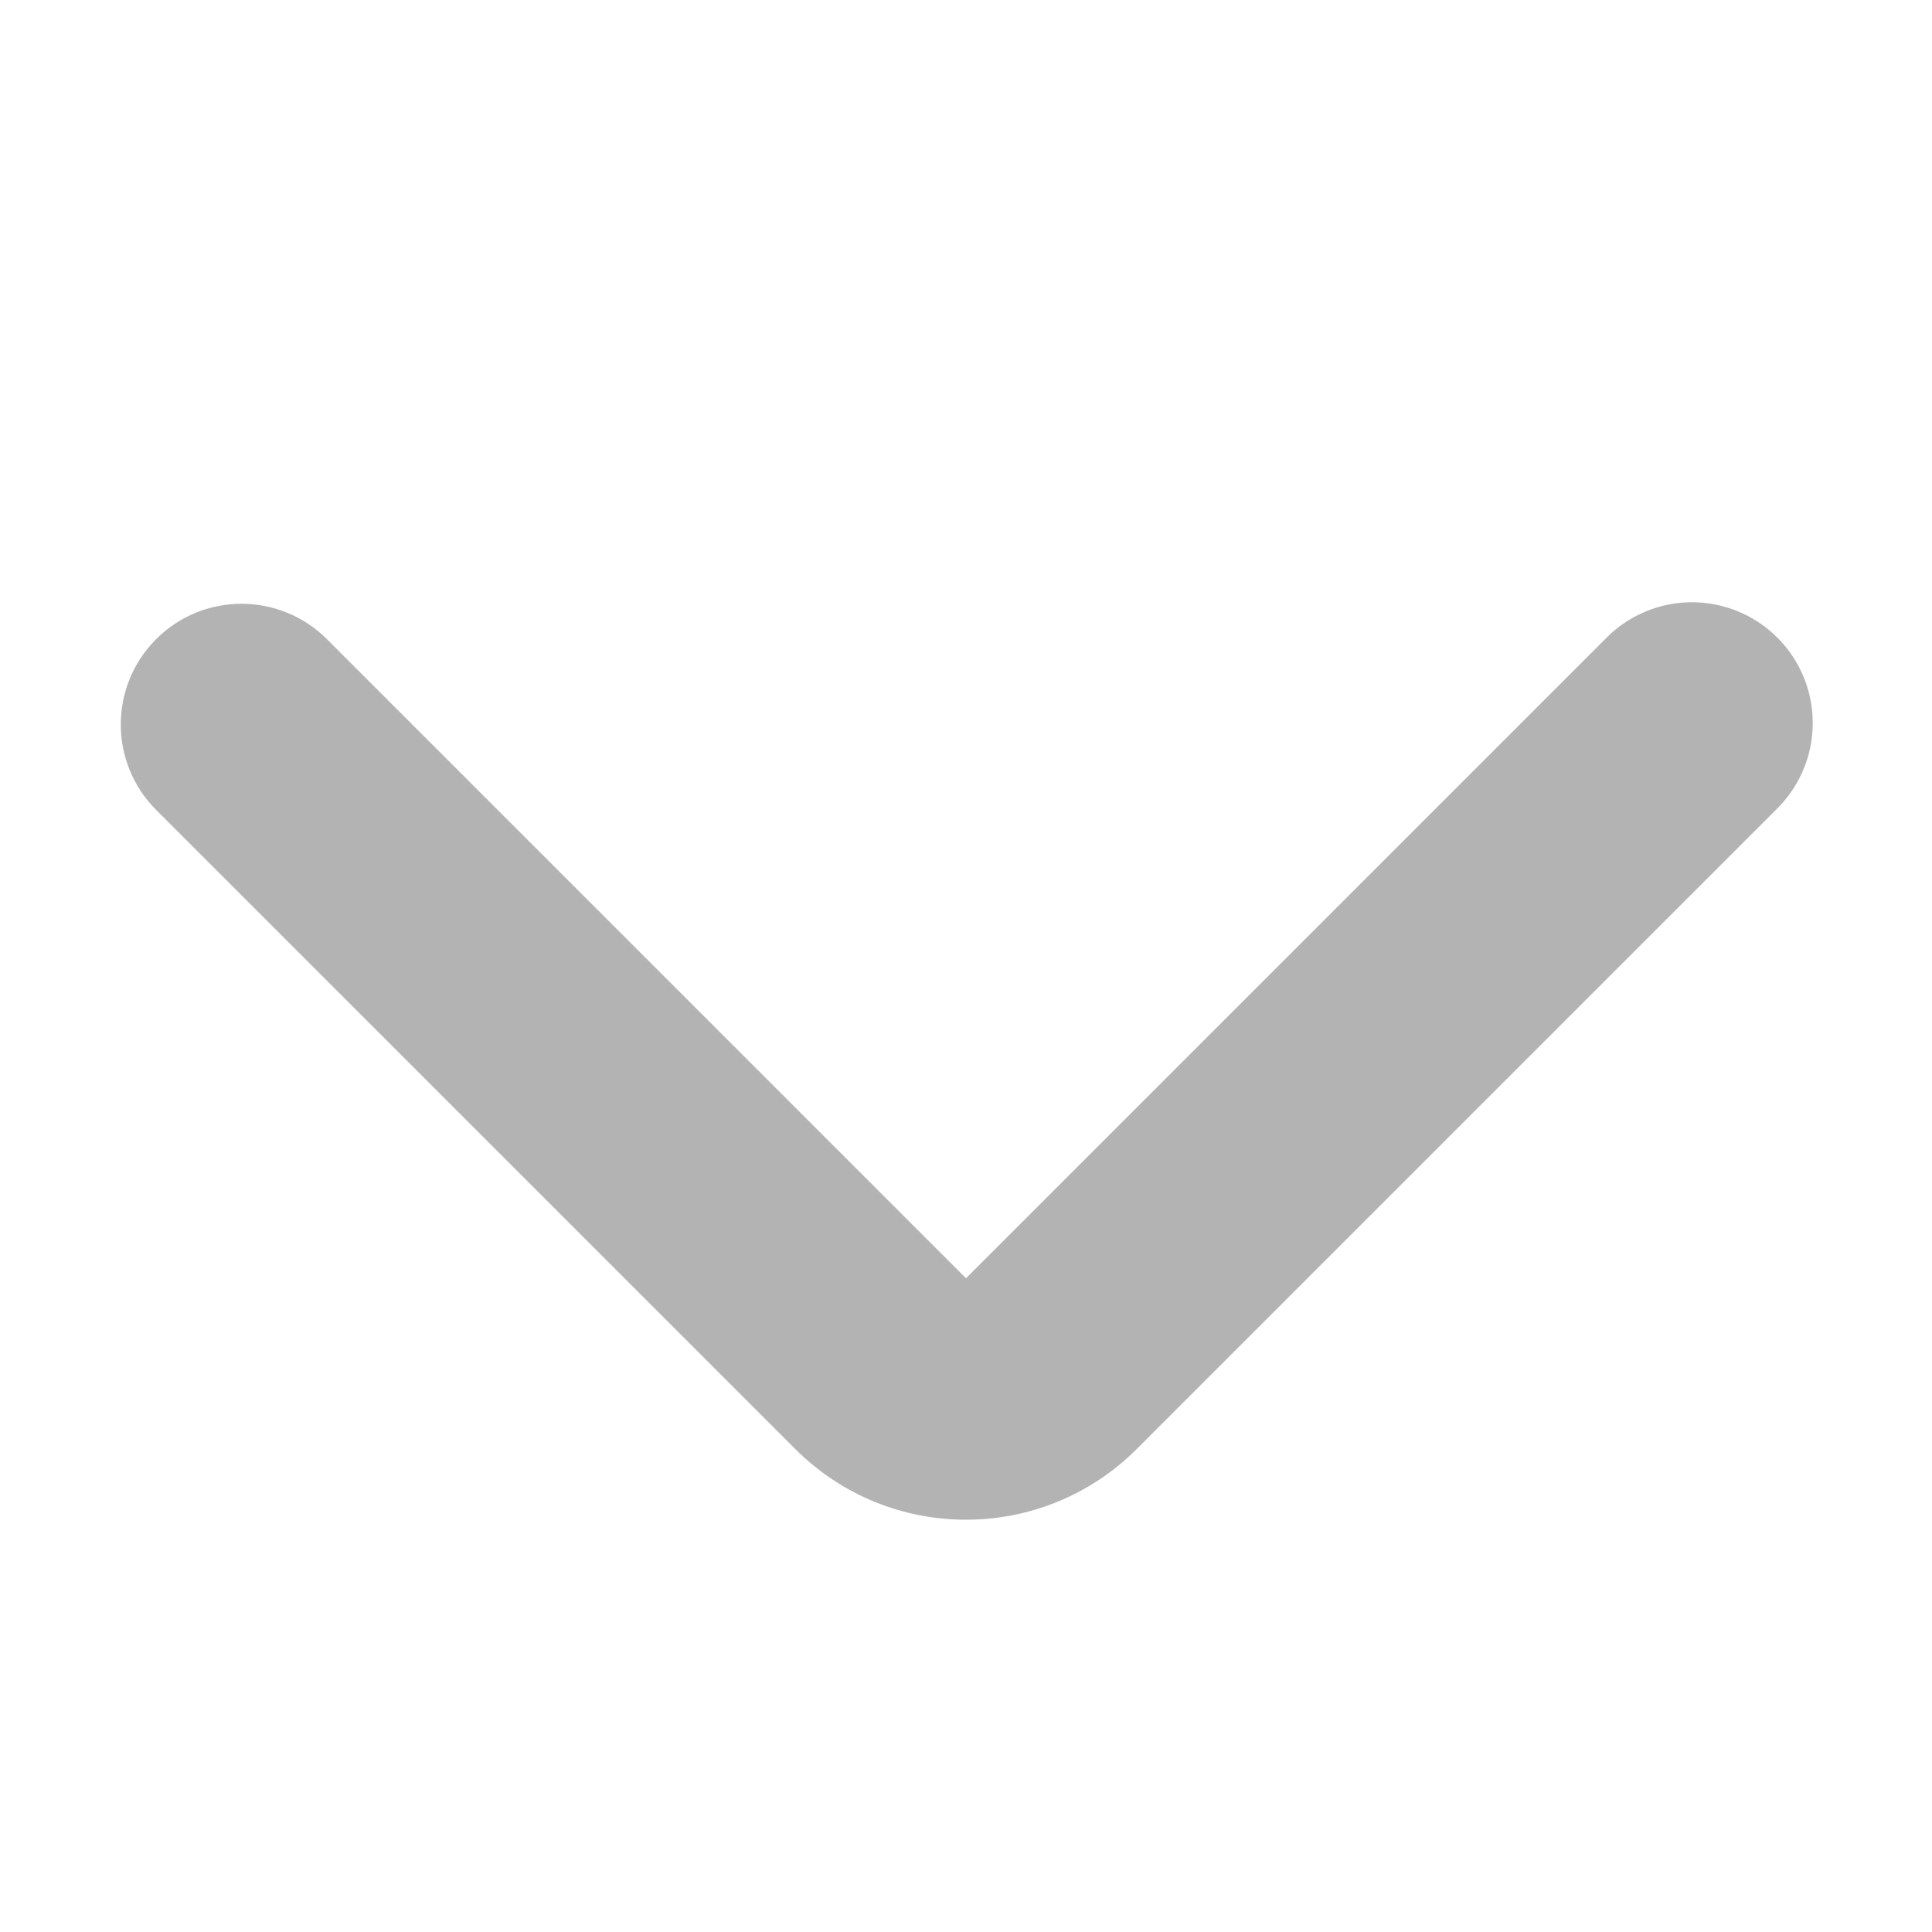
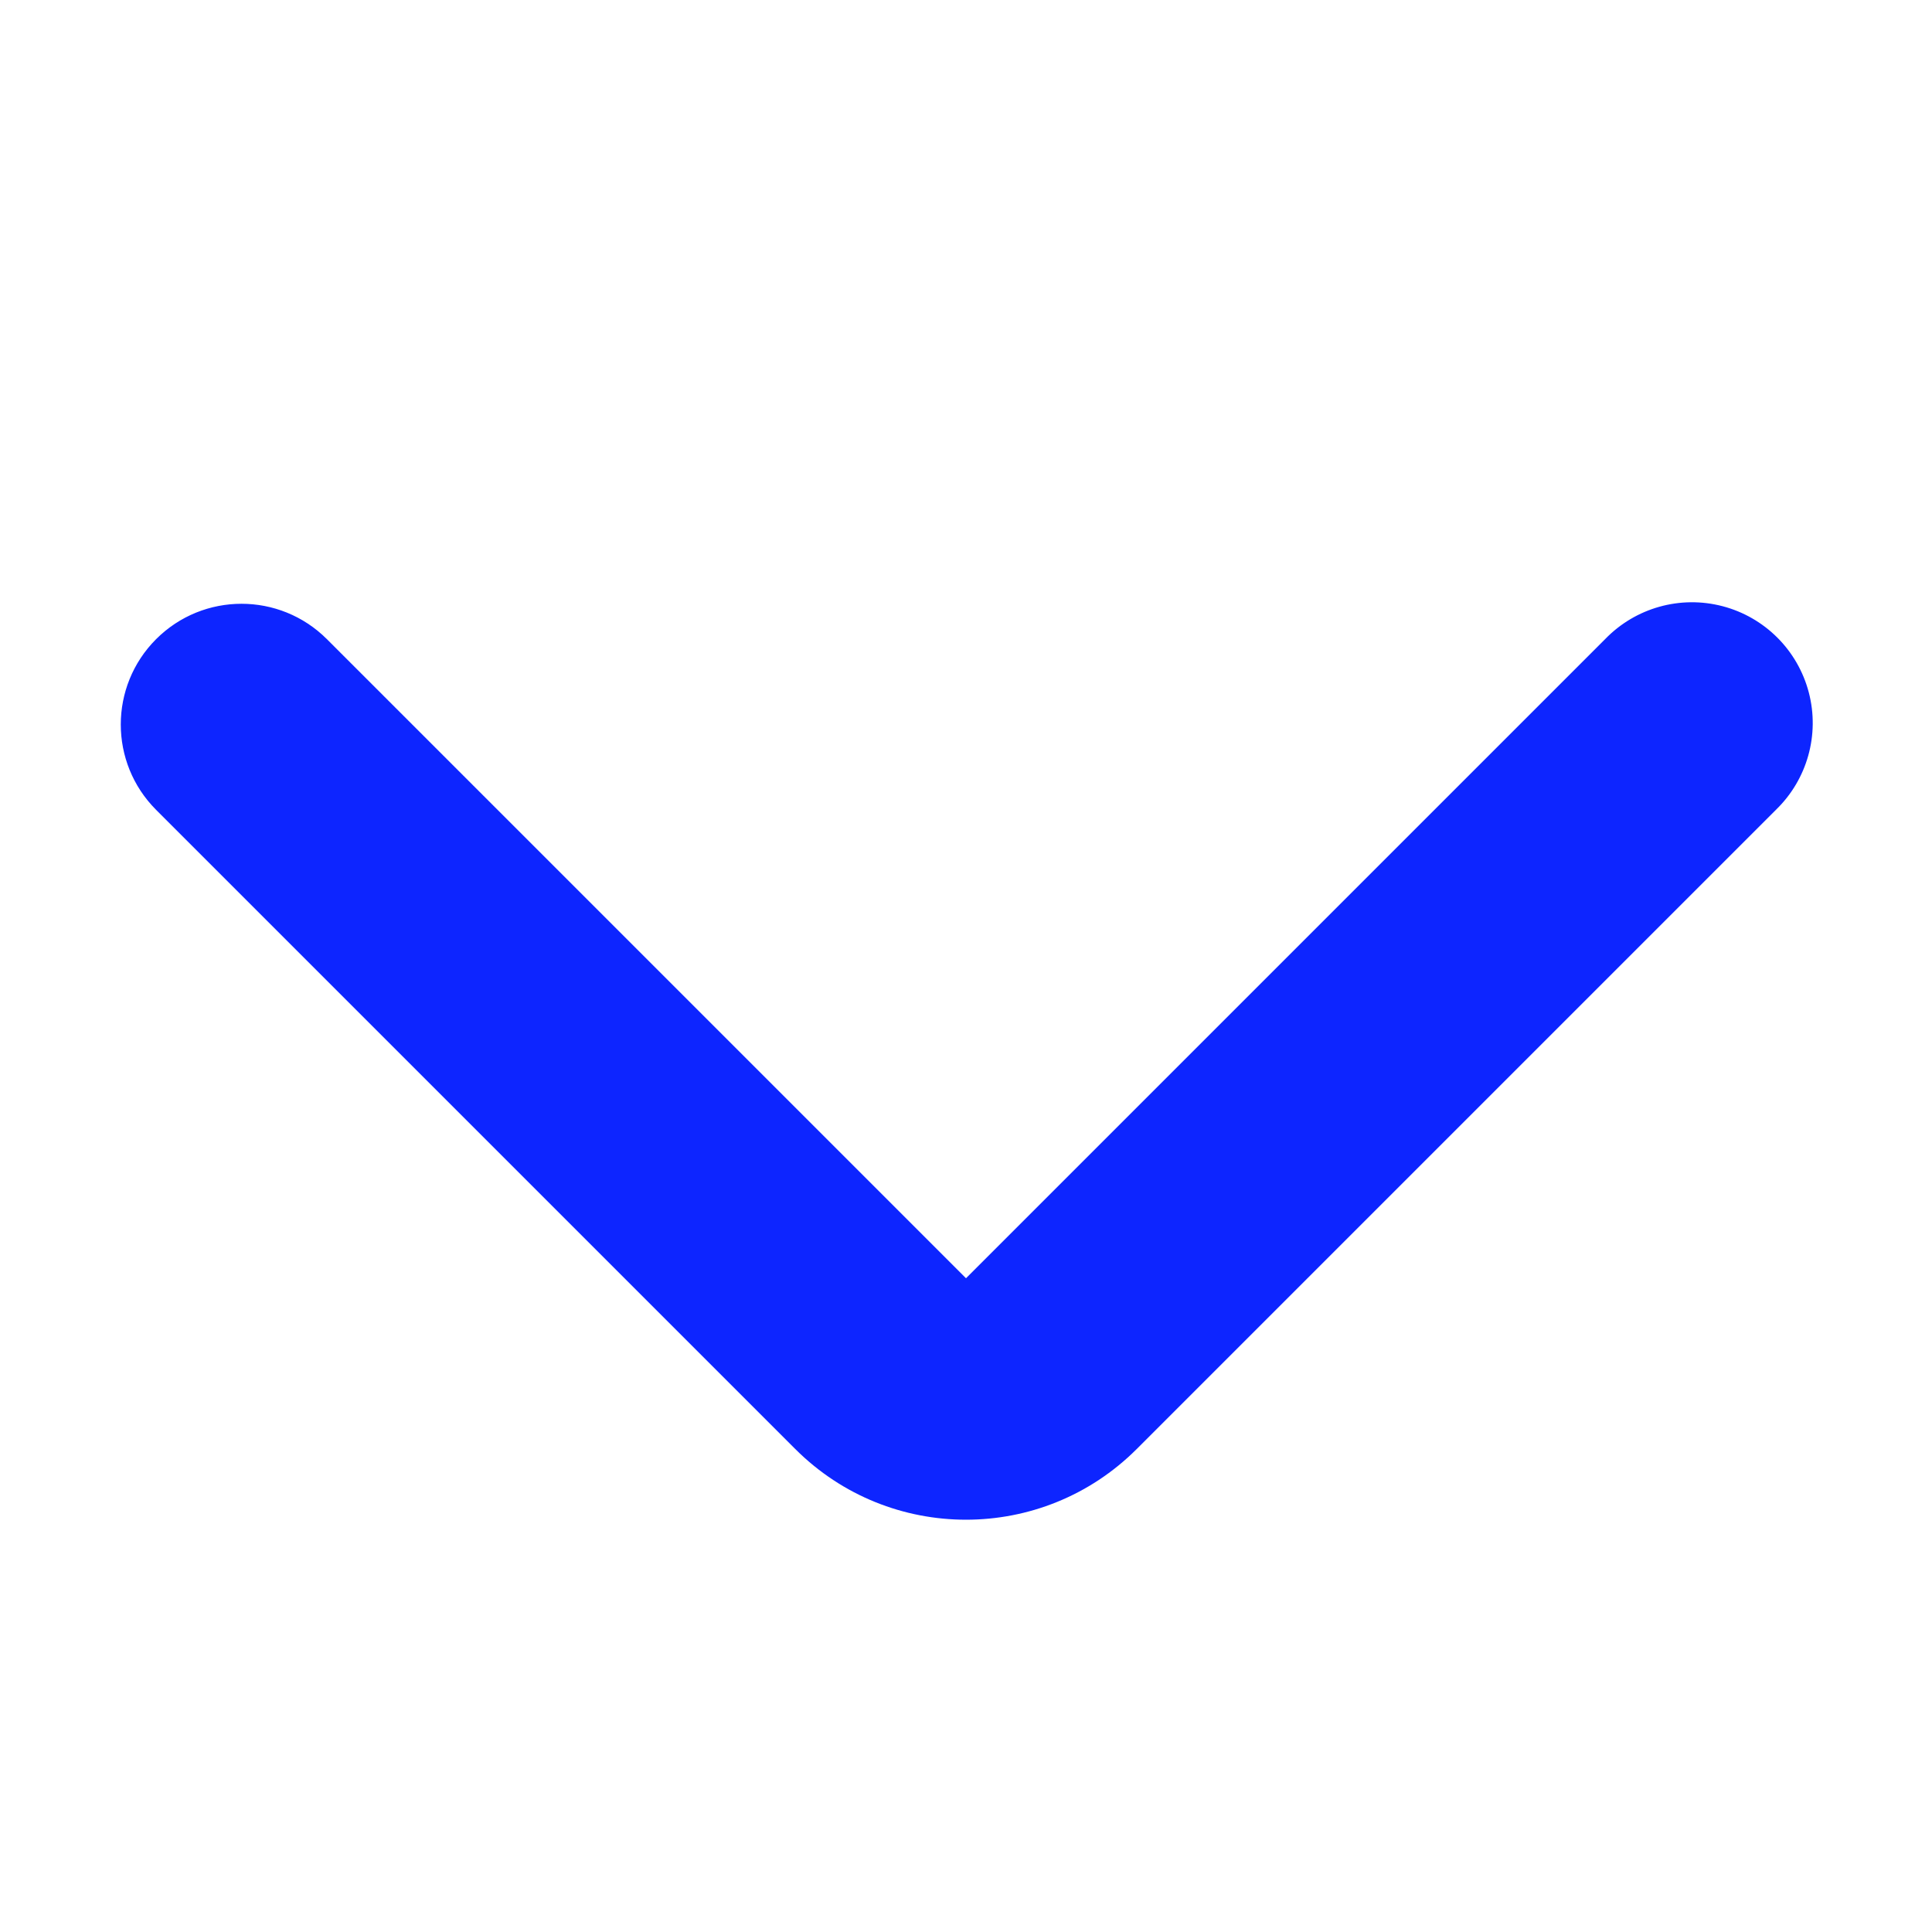
<svg xmlns="http://www.w3.org/2000/svg" width="16" height="16">
-   <path fill="#B3B3B3" d="M1.293 5.293a1 1 0 0 1 1.414 0L8 10.586l5.293-5.293a1 1 0 1 1 1.414 1.414L9.414 12a2 2 0 0 1-2.828 0L1.293 6.707a1 1 0 0 1 0-1.414z" />
+   <path fill="#0D25FF" d="M1.293 5.293a1 1 0 0 1 1.414 0L8 10.586l5.293-5.293a1 1 0 1 1 1.414 1.414L9.414 12a2 2 0 0 1-2.828 0L1.293 6.707a1 1 0 0 1 0-1.414z" />
</svg>
